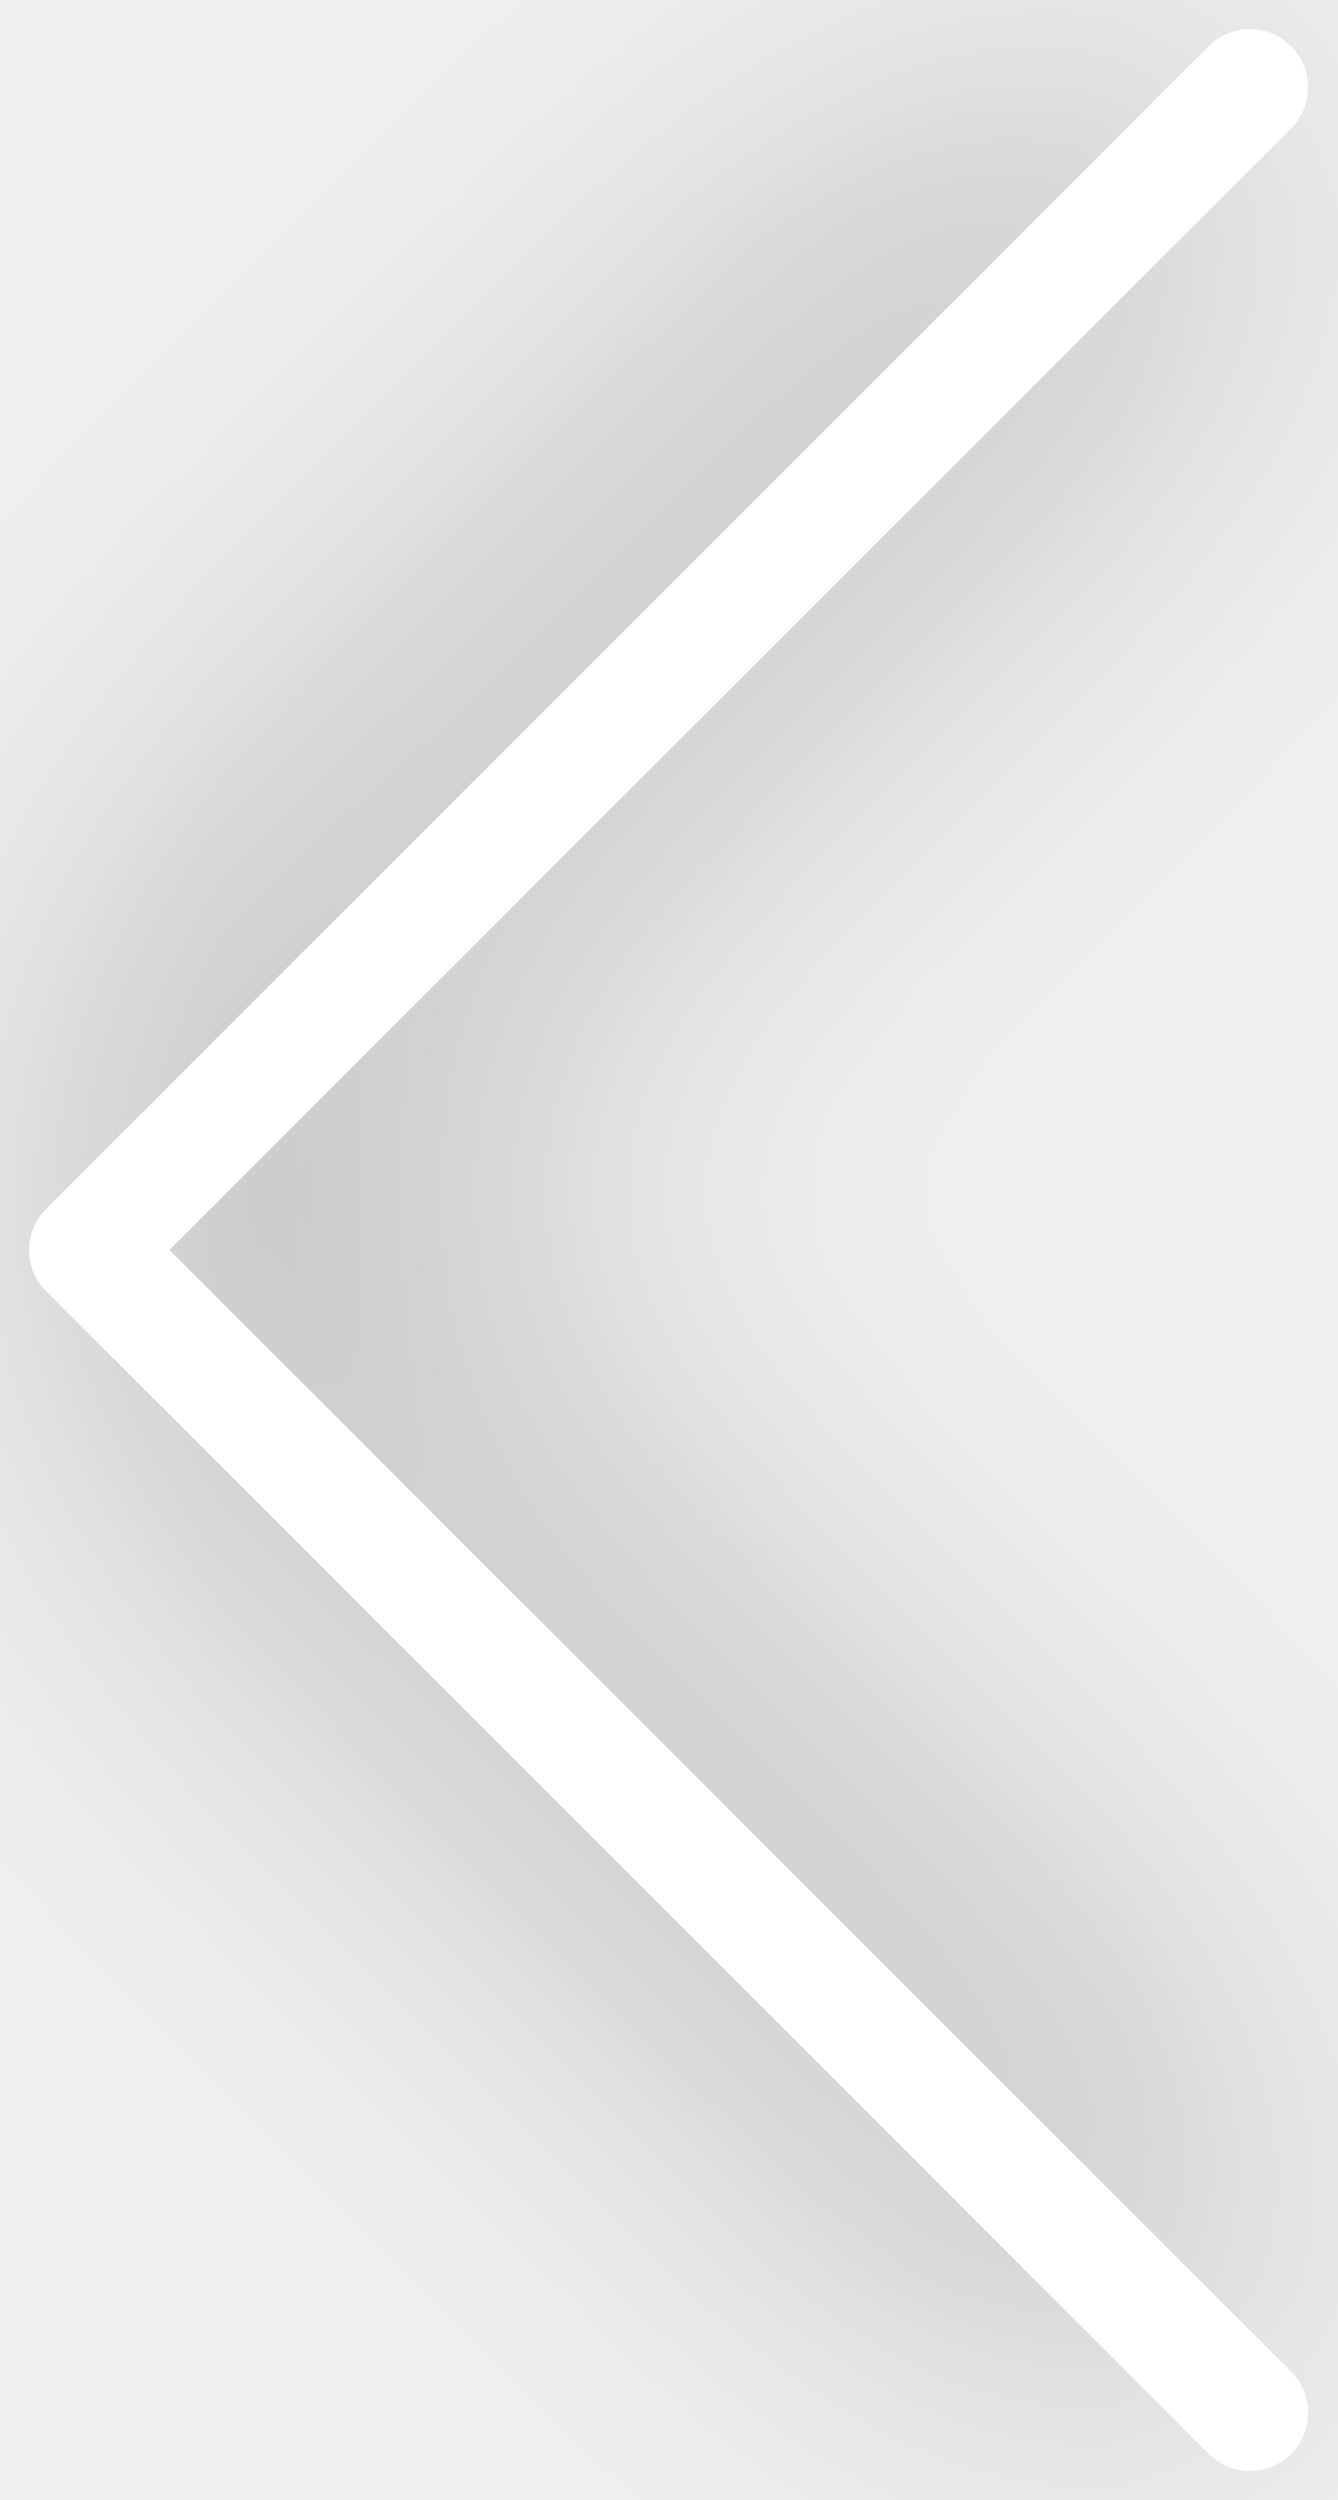
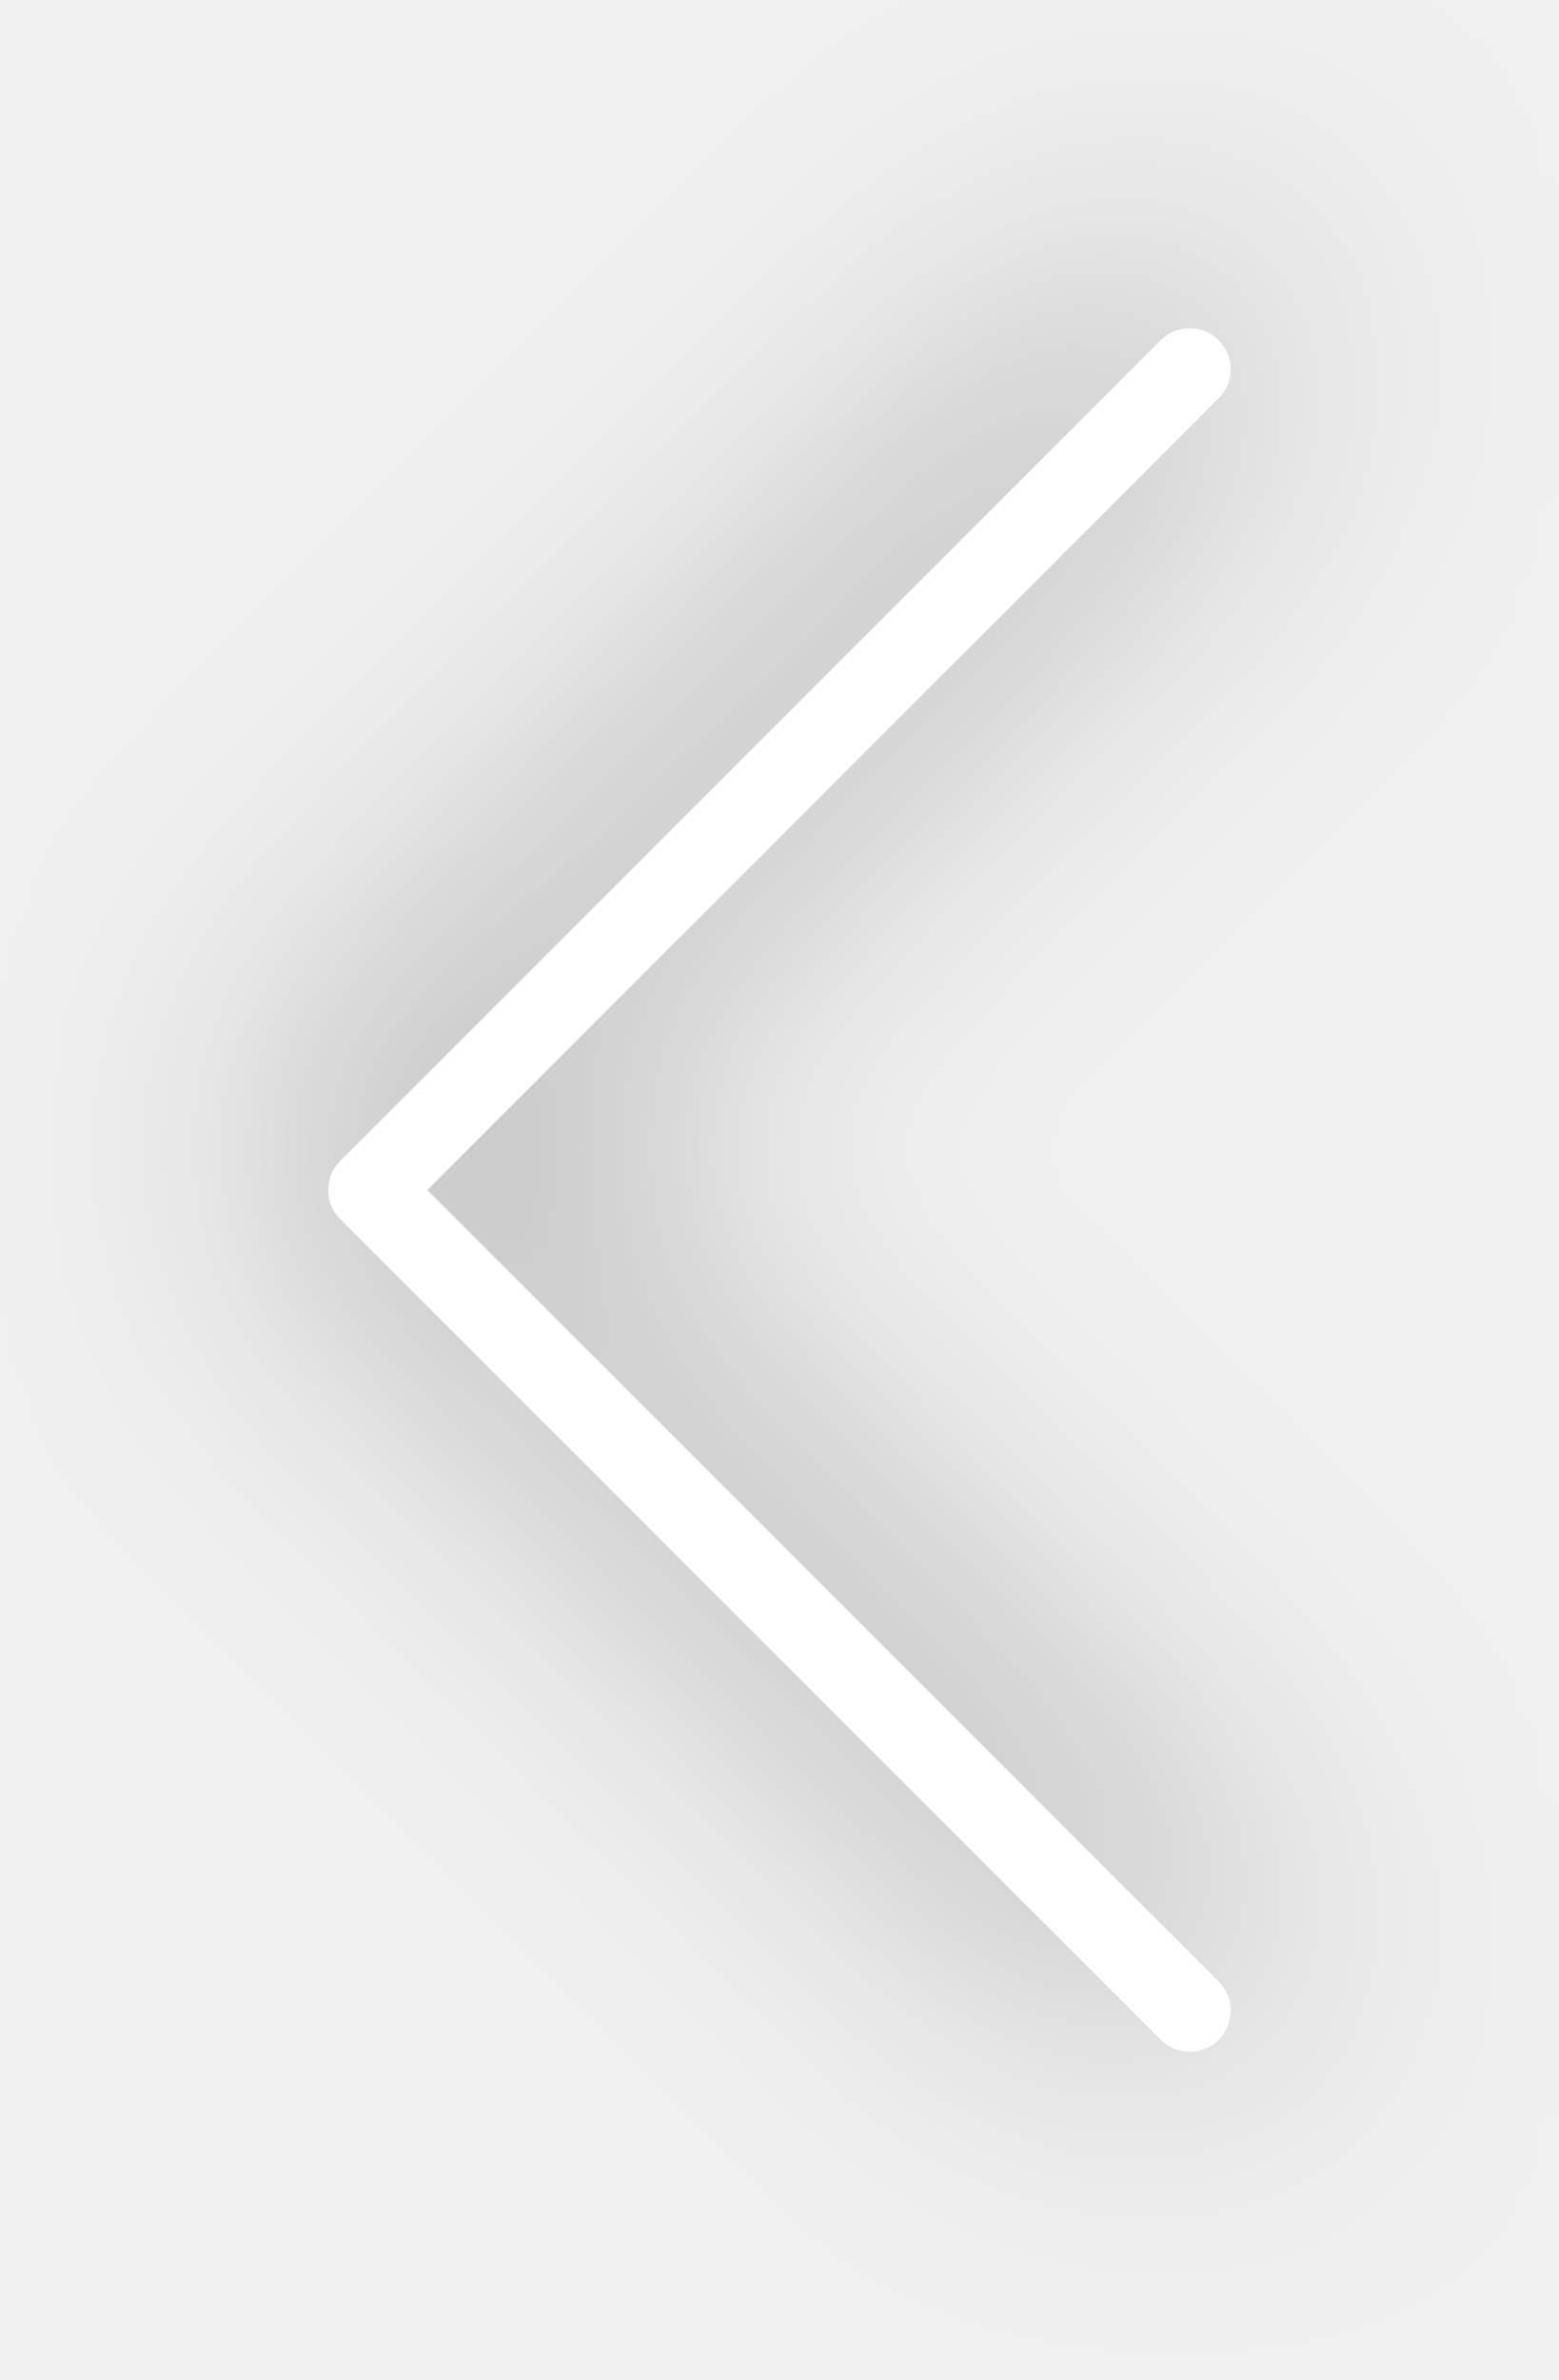
- <svg xmlns="http://www.w3.org/2000/svg" xmlns:xlink="http://www.w3.org/1999/xlink" width="46" height="86" viewBox="0 0 46 86">
+ <svg xmlns="http://www.w3.org/2000/svg" xmlns:xlink="http://www.w3.org/1999/xlink" width="76" height="116" viewBox="0 0 76 116">
  <defs>
    <filter id="prefix__a" width="213.6%" height="159.5%" x="-56.8%" y="-27.4%" filterUnits="objectBoundingBox">
      <feOffset dy="2" in="SourceAlpha" result="shadowOffsetOuter1" />
      <feGaussianBlur in="shadowOffsetOuter1" result="shadowBlurOuter1" stdDeviation="8" />
      <feColorMatrix in="shadowBlurOuter1" values="0 0 0 0 0 0 0 0 0 0 0 0 0 0 0 0 0 0 0.6 0" />
    </filter>
-     <path id="prefix__b" d="M1.586 1.586a2 2 0 012.701-.117l.127.117 40 40a2 2 0 01.117 2.701l-.117.127-40 40a2 2 0 01-2.945-2.701l.117-.127L40.17 43 1.586 4.414a2 2 0 01-.117-2.701l.117-.127z" />
+     <path id="prefix__b" d="M16.586 16.586c.74-.74 1.915-.78 2.701-.117l.127.117 40 40c.74.74.78 1.915.117 2.701l-.117.127-40 40c-.78.781-2.047.781-2.828 0-.74-.74-.78-1.915-.117-2.701l.117-.127L55.17 58 16.586 19.414c-.74-.74-.78-1.915-.117-2.701l.117-.127z" />
  </defs>
-   <g fill="none" transform="rotate(180 23 43)">
+   <g fill="none" transform="rotate(180 38 58)">
    <use fill="#000" filter="url(#prefix__a)" xlink:href="#prefix__b" />
    <use fill="#FFF" xlink:href="#prefix__b" />
  </g>
</svg>
